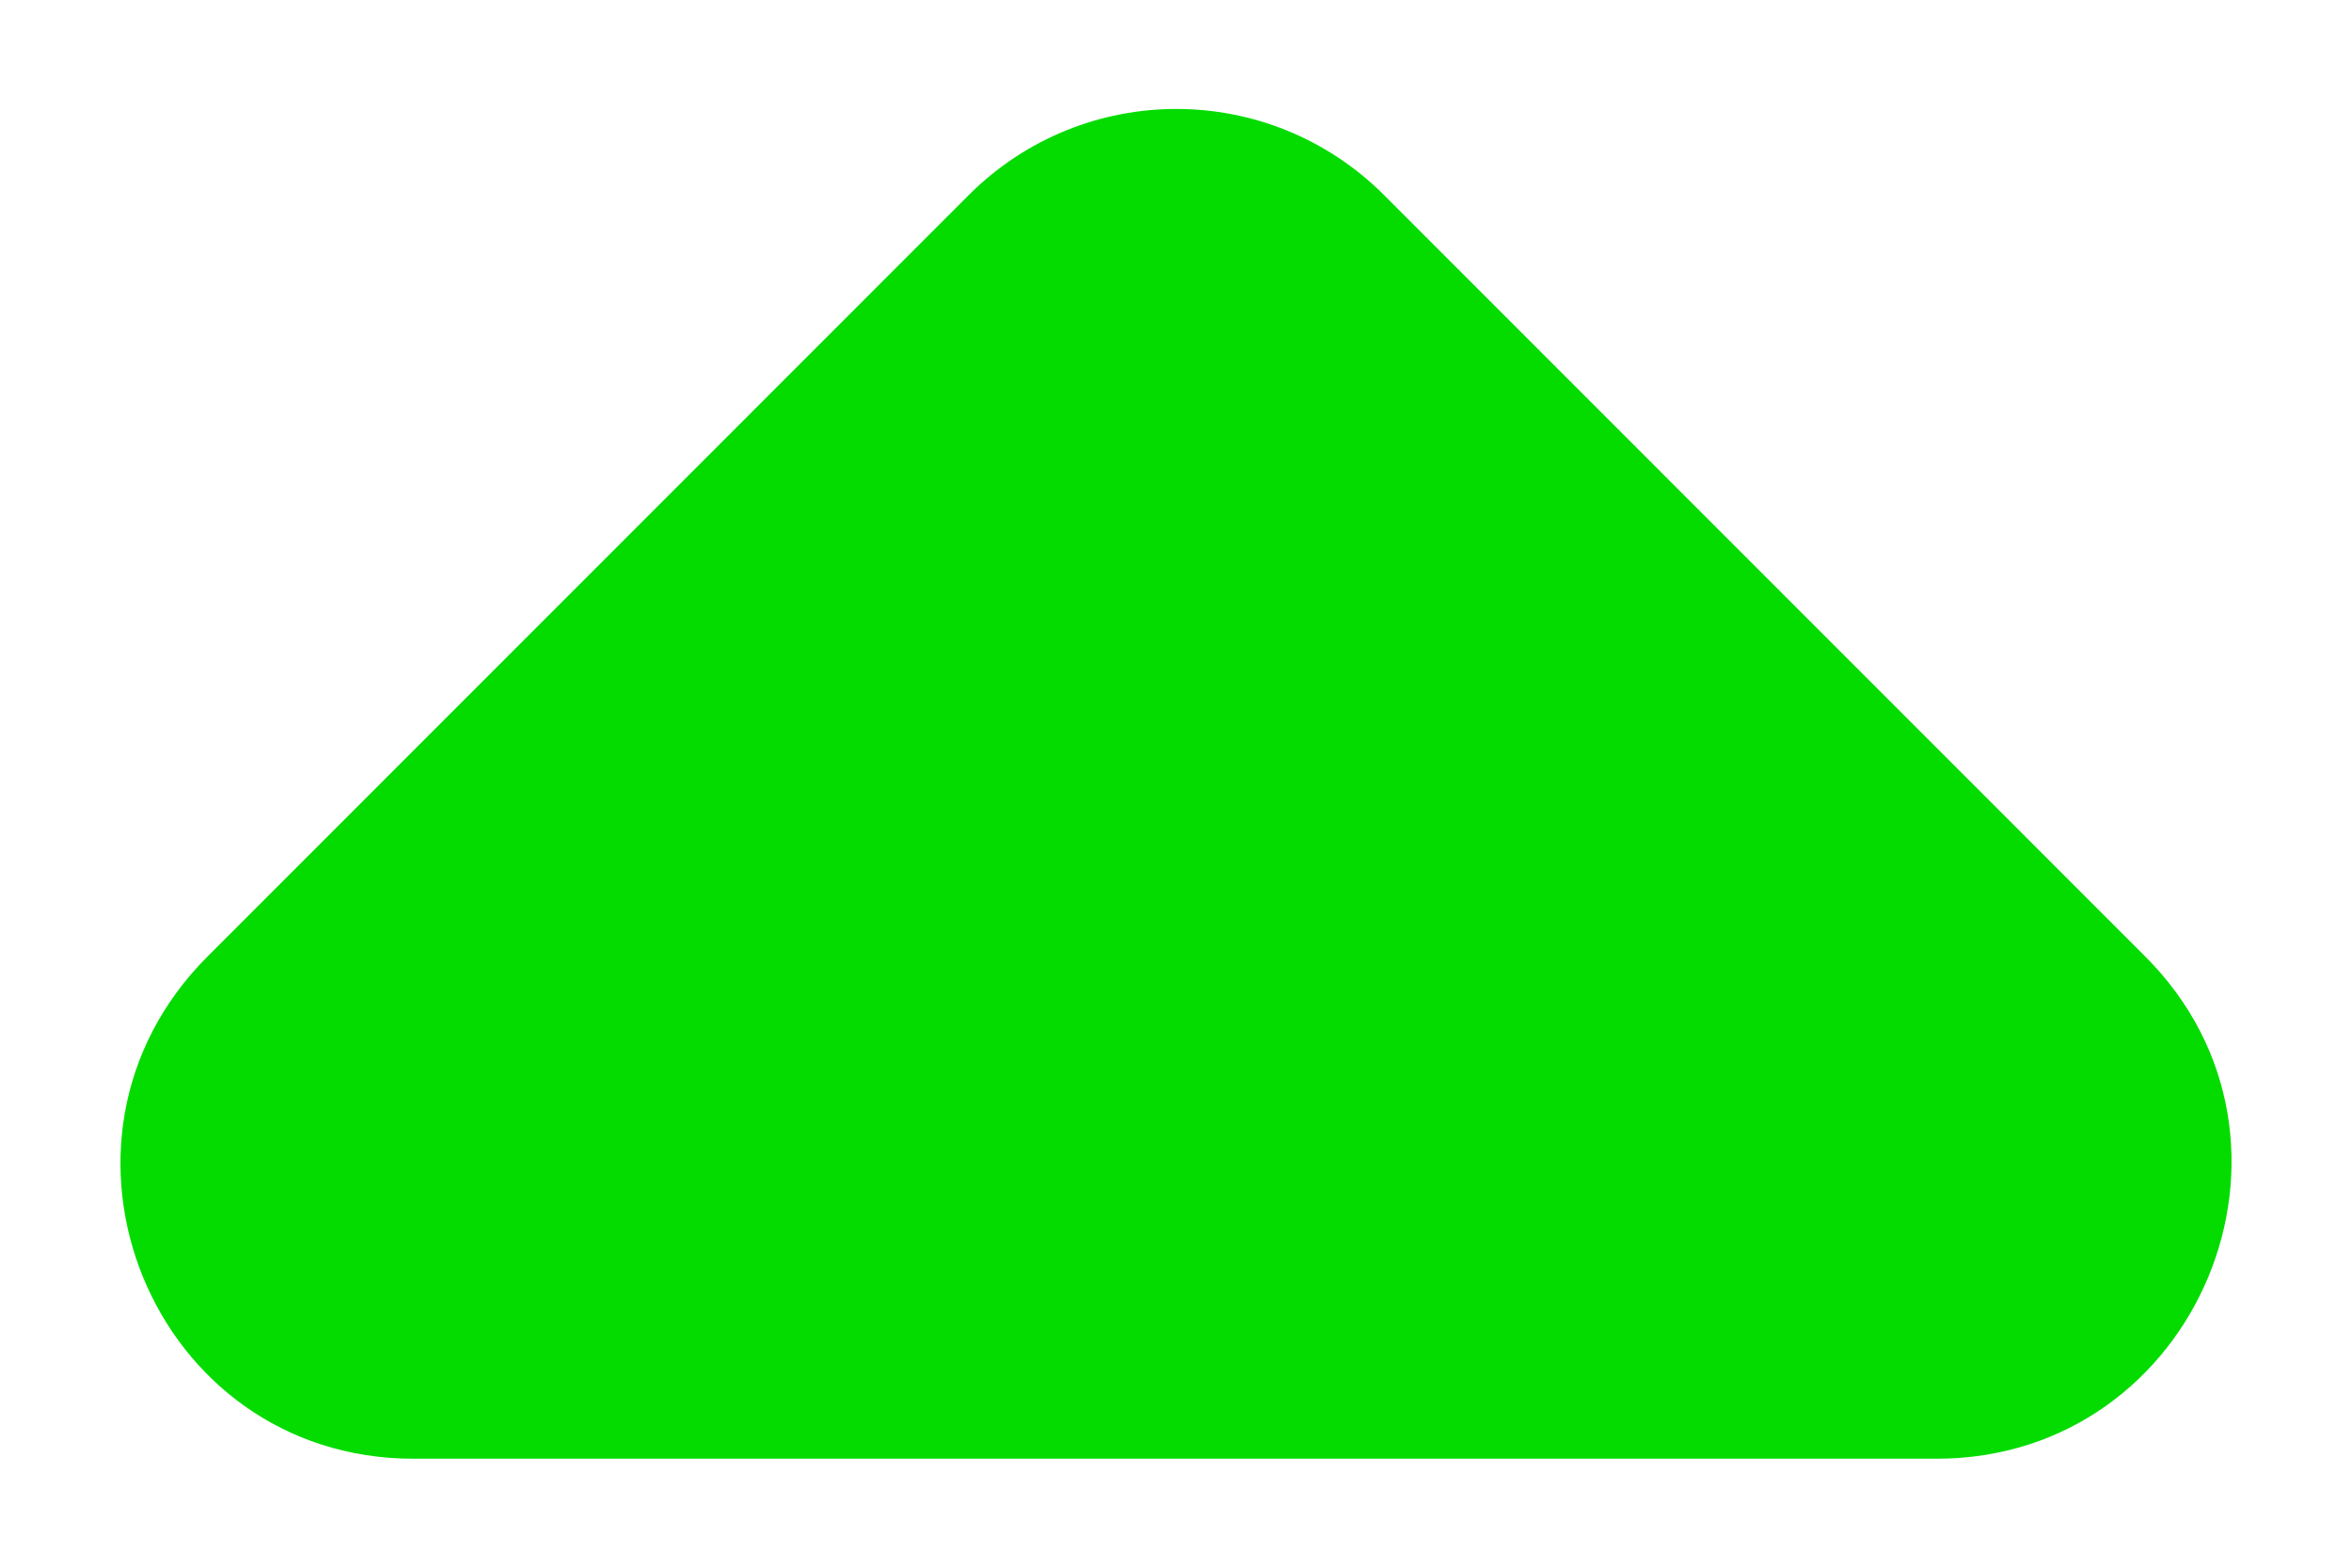
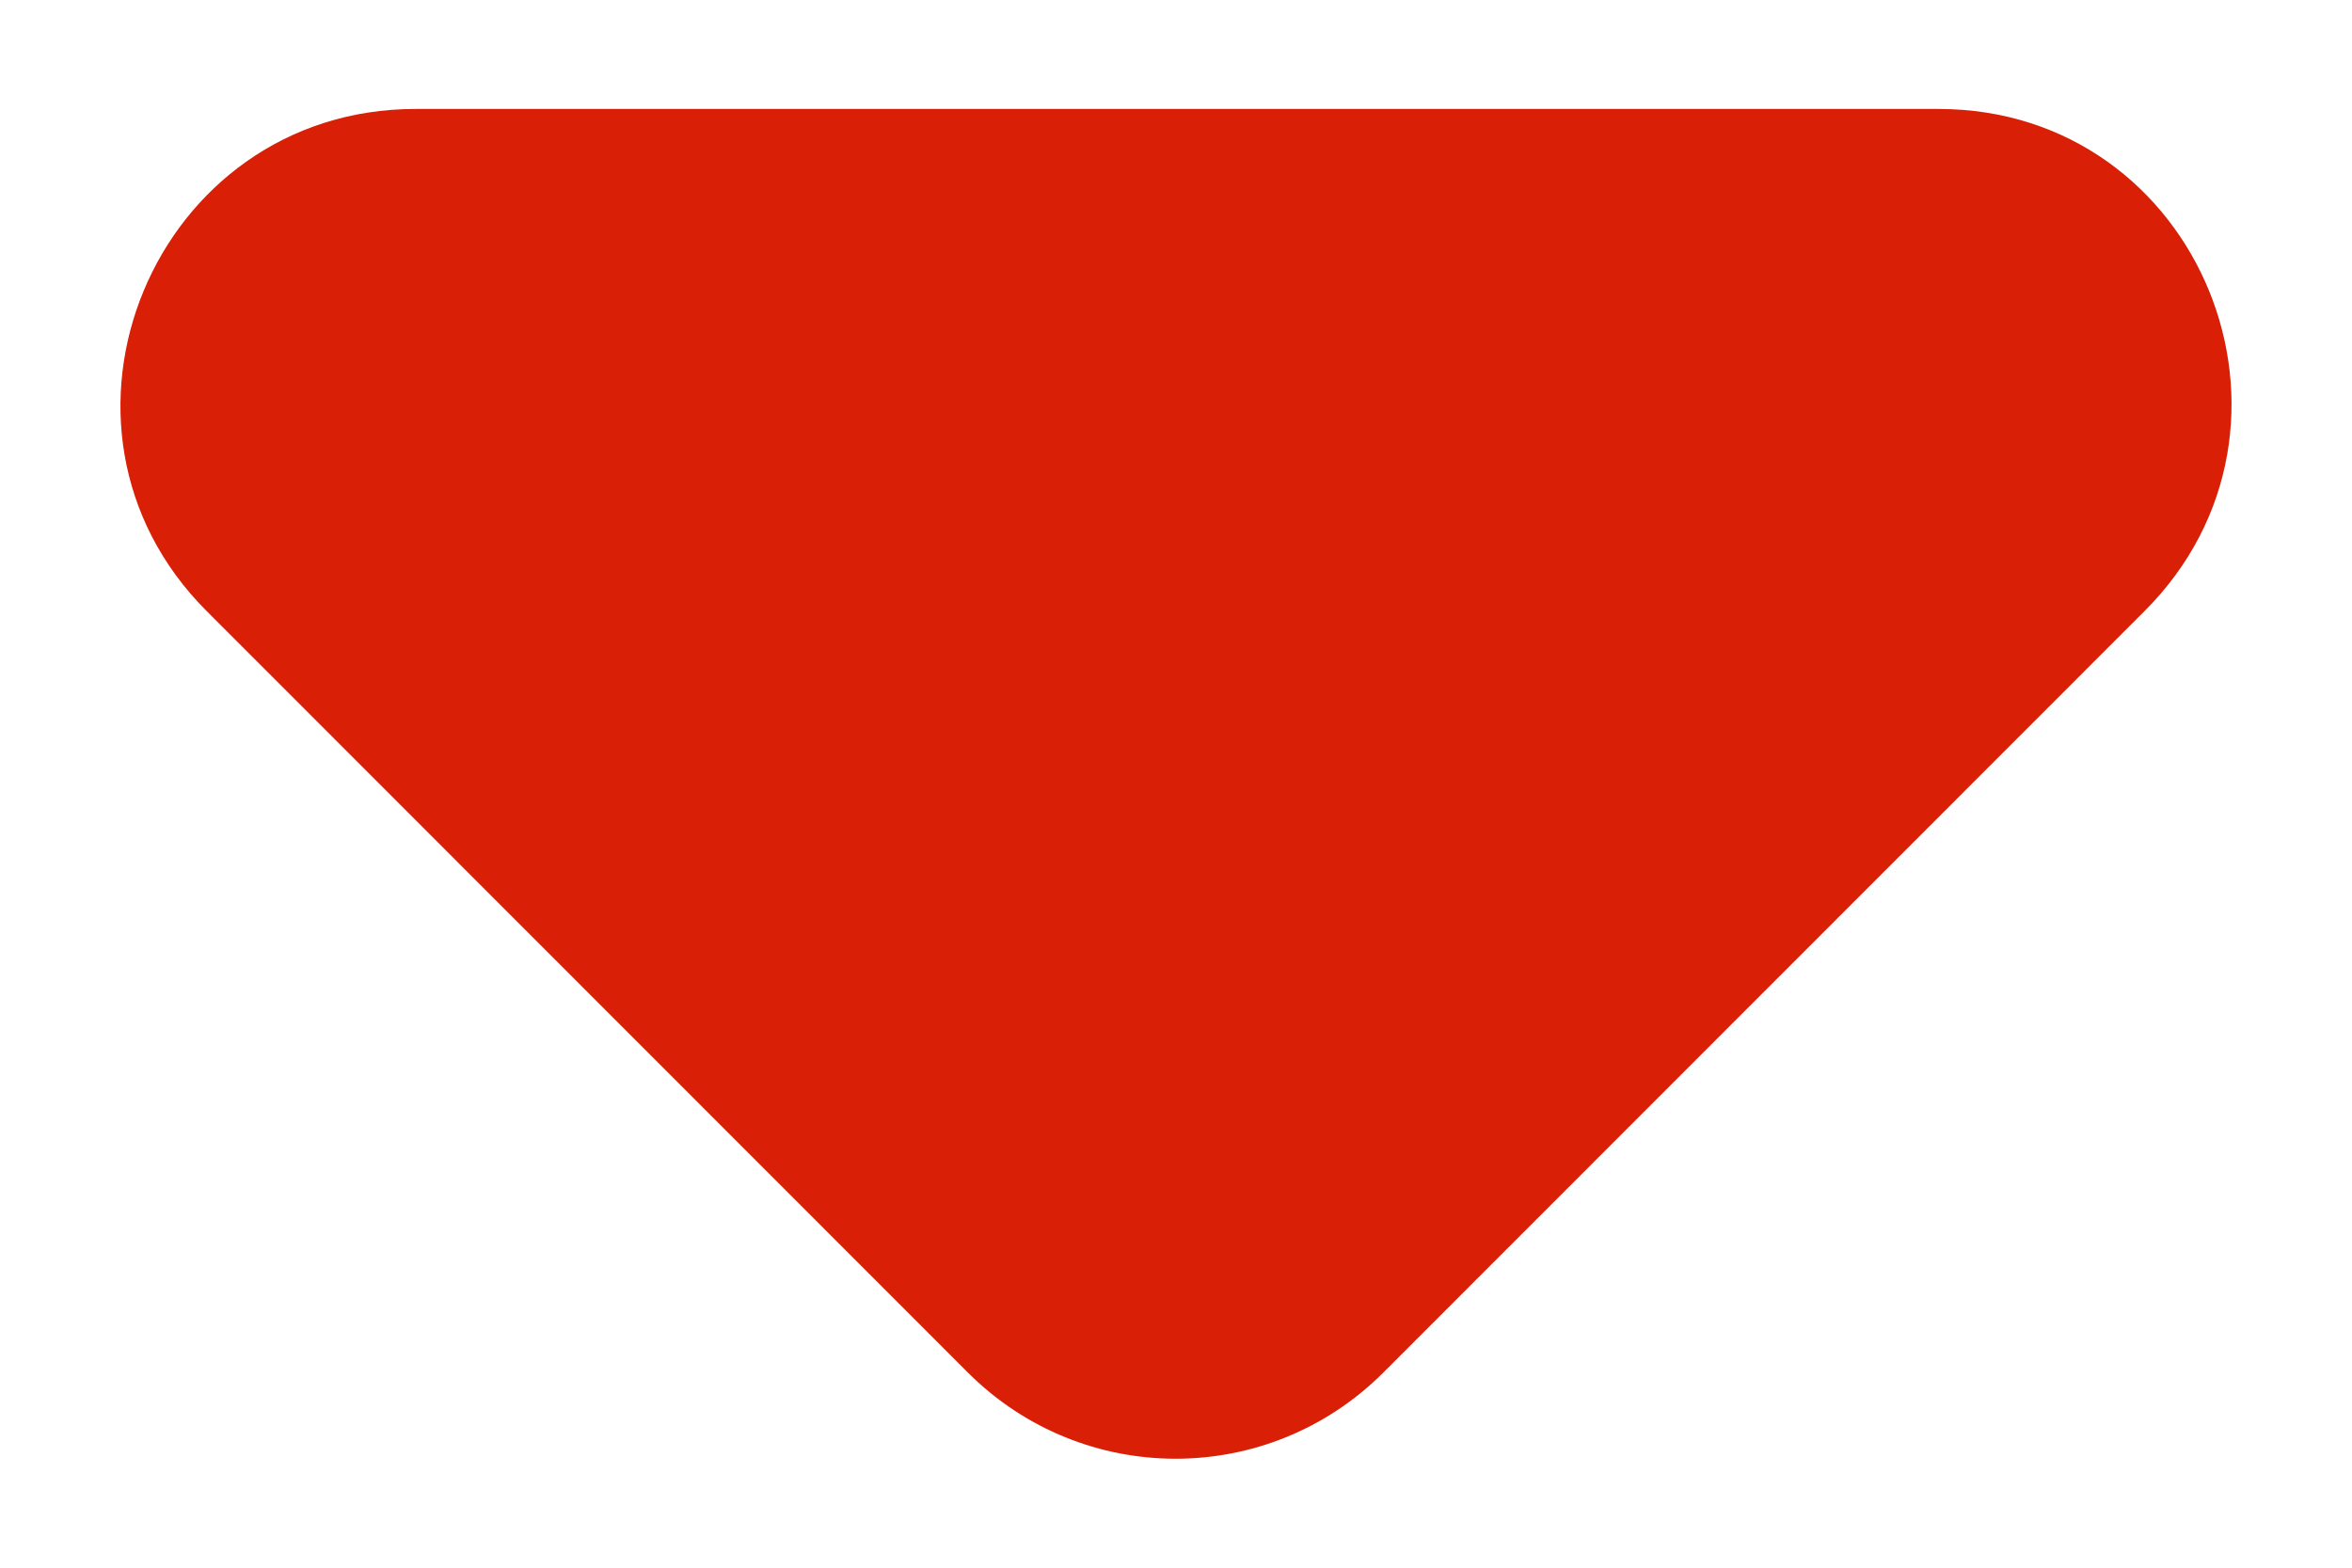
<svg xmlns="http://www.w3.org/2000/svg" width="6" height="4" viewBox="0 0 6 4" fill="none">
-   <path d="M0.53 2.44L2.472 0.497C2.765 0.205 3.237 0.205 3.53 0.497L5.472 2.44C5.945 2.912 5.607 3.722 4.94 3.722H1.055C0.387 3.722 0.057 2.912 0.53 2.44Z" fill="#04DC00" />
+   <path d="M5.47 1.56L3.528 3.503C3.235 3.795 2.763 3.795 2.47 3.503L0.528 1.56C0.055 1.088 0.393 0.278 1.06 0.278L4.945 0.278C5.613 0.278 5.943 1.088 5.47 1.56Z" fill="#D91F05" />
</svg>
